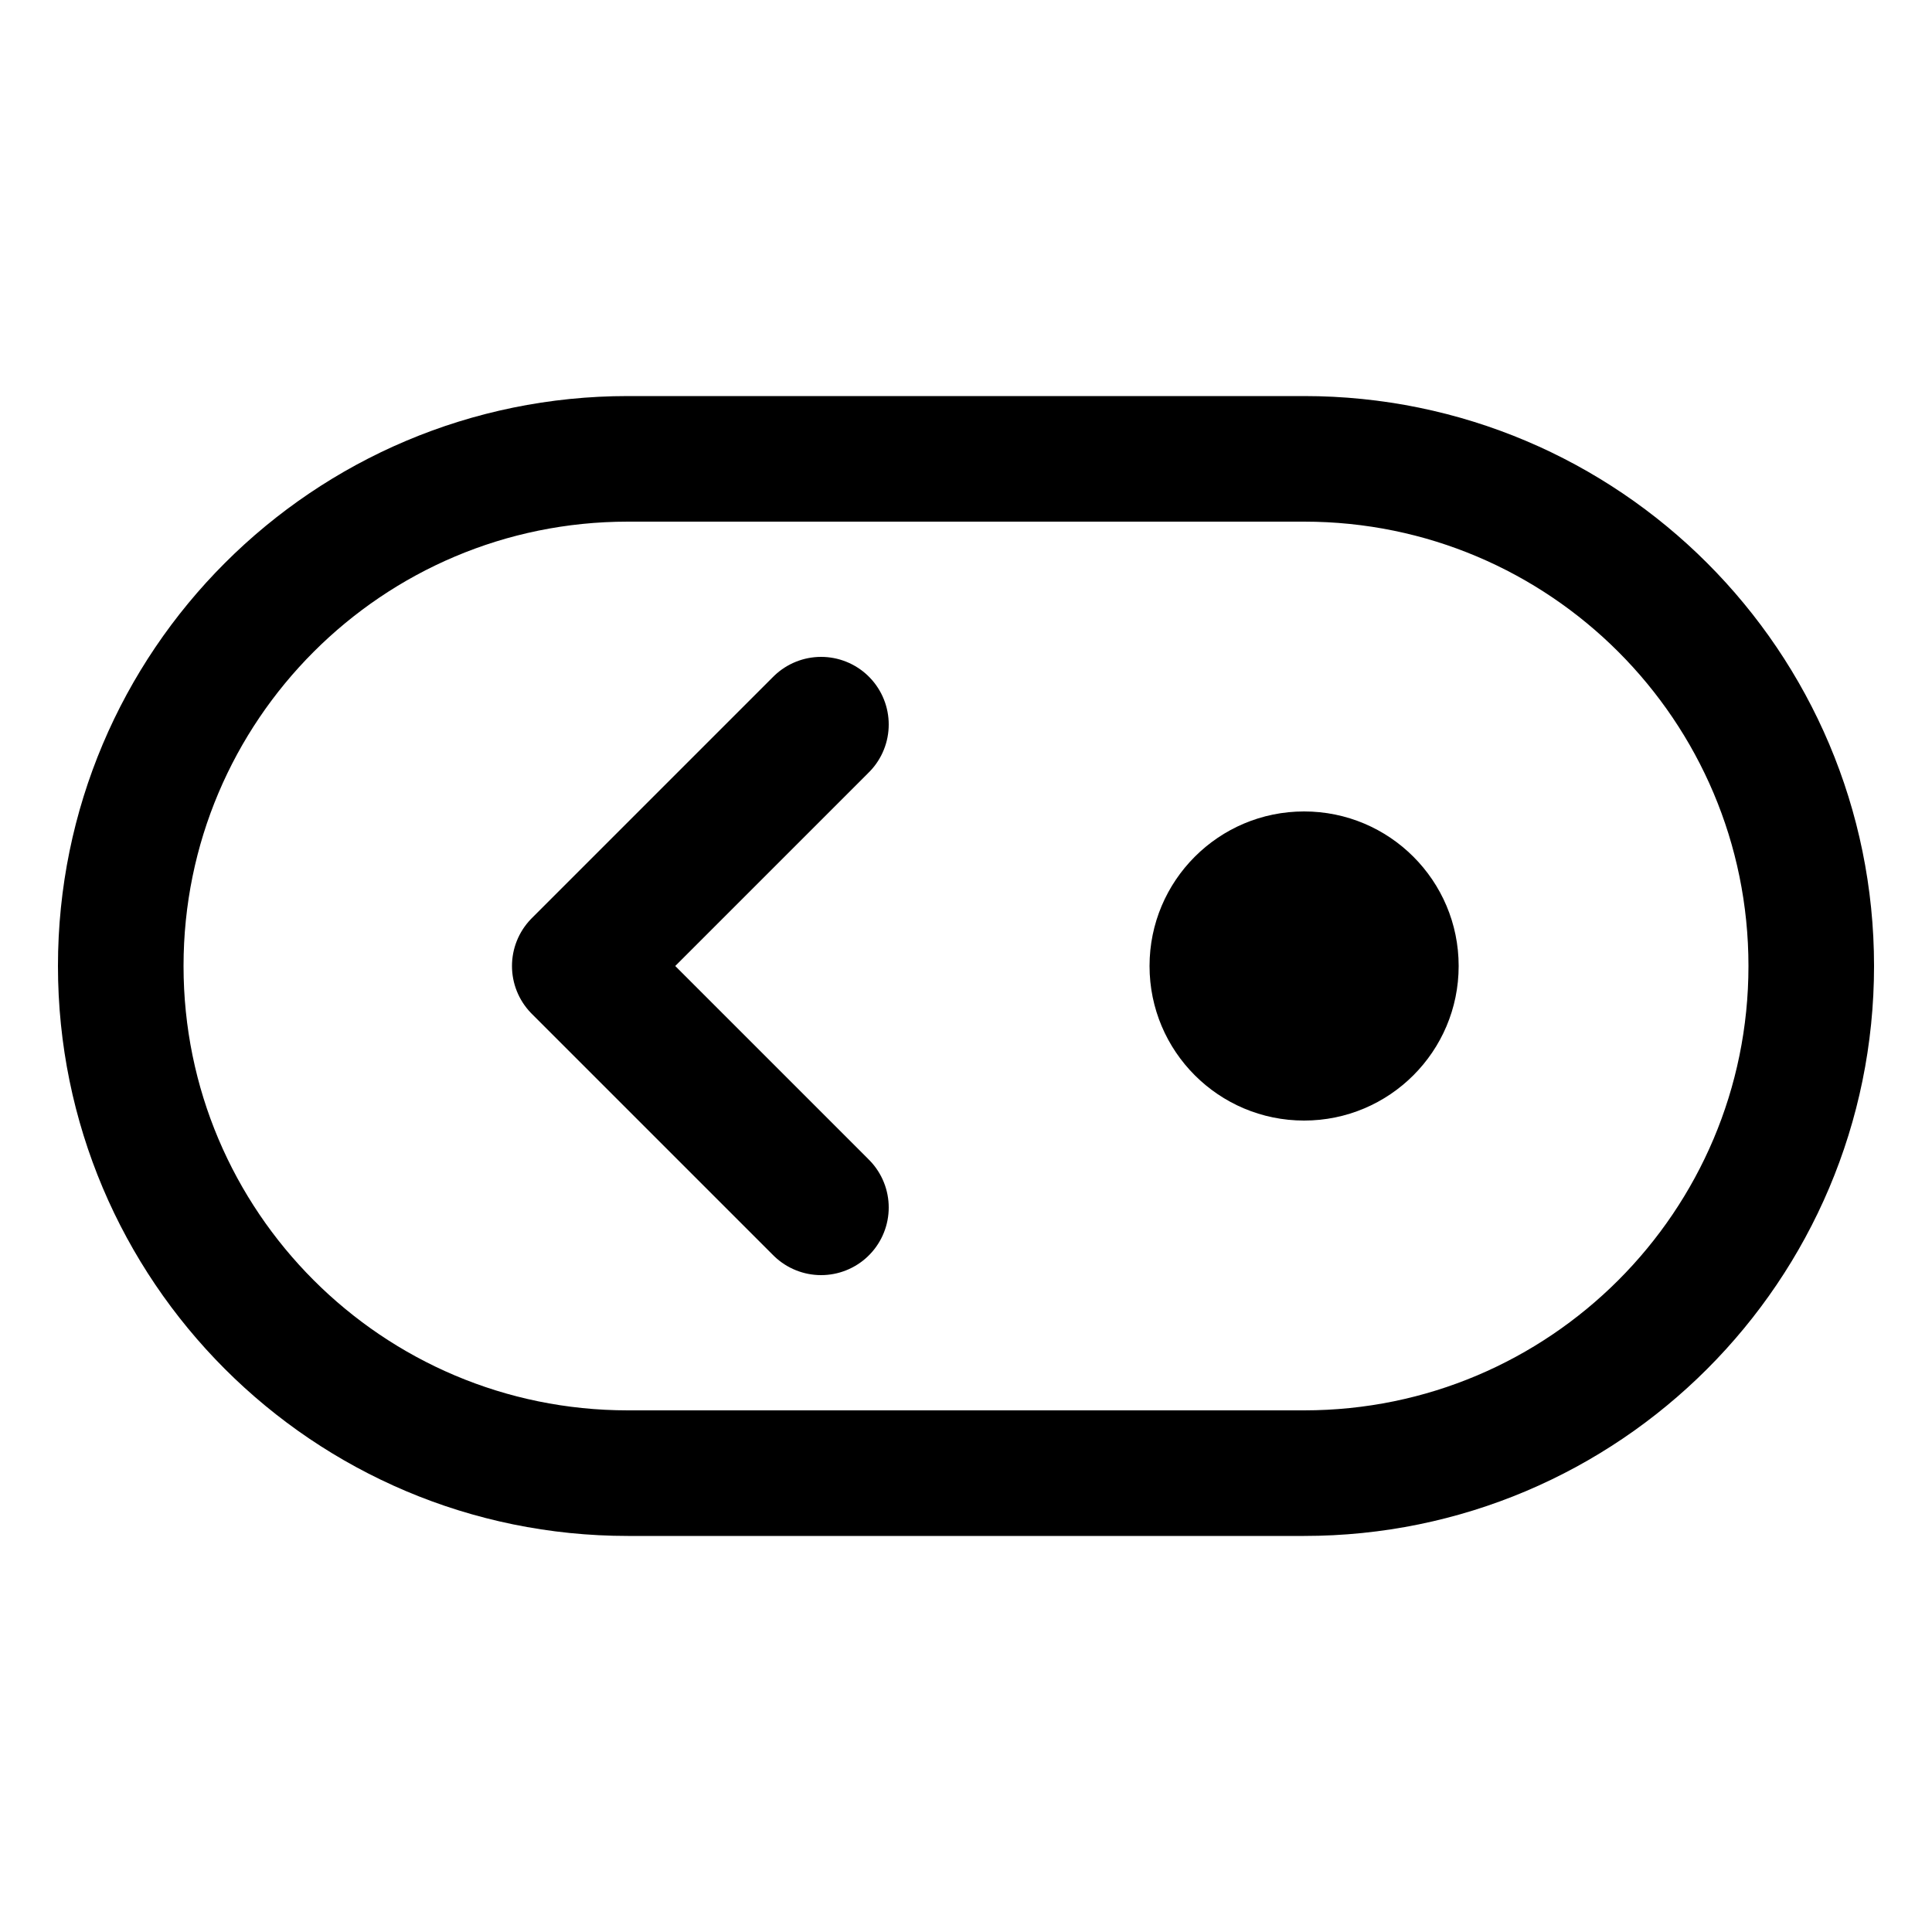
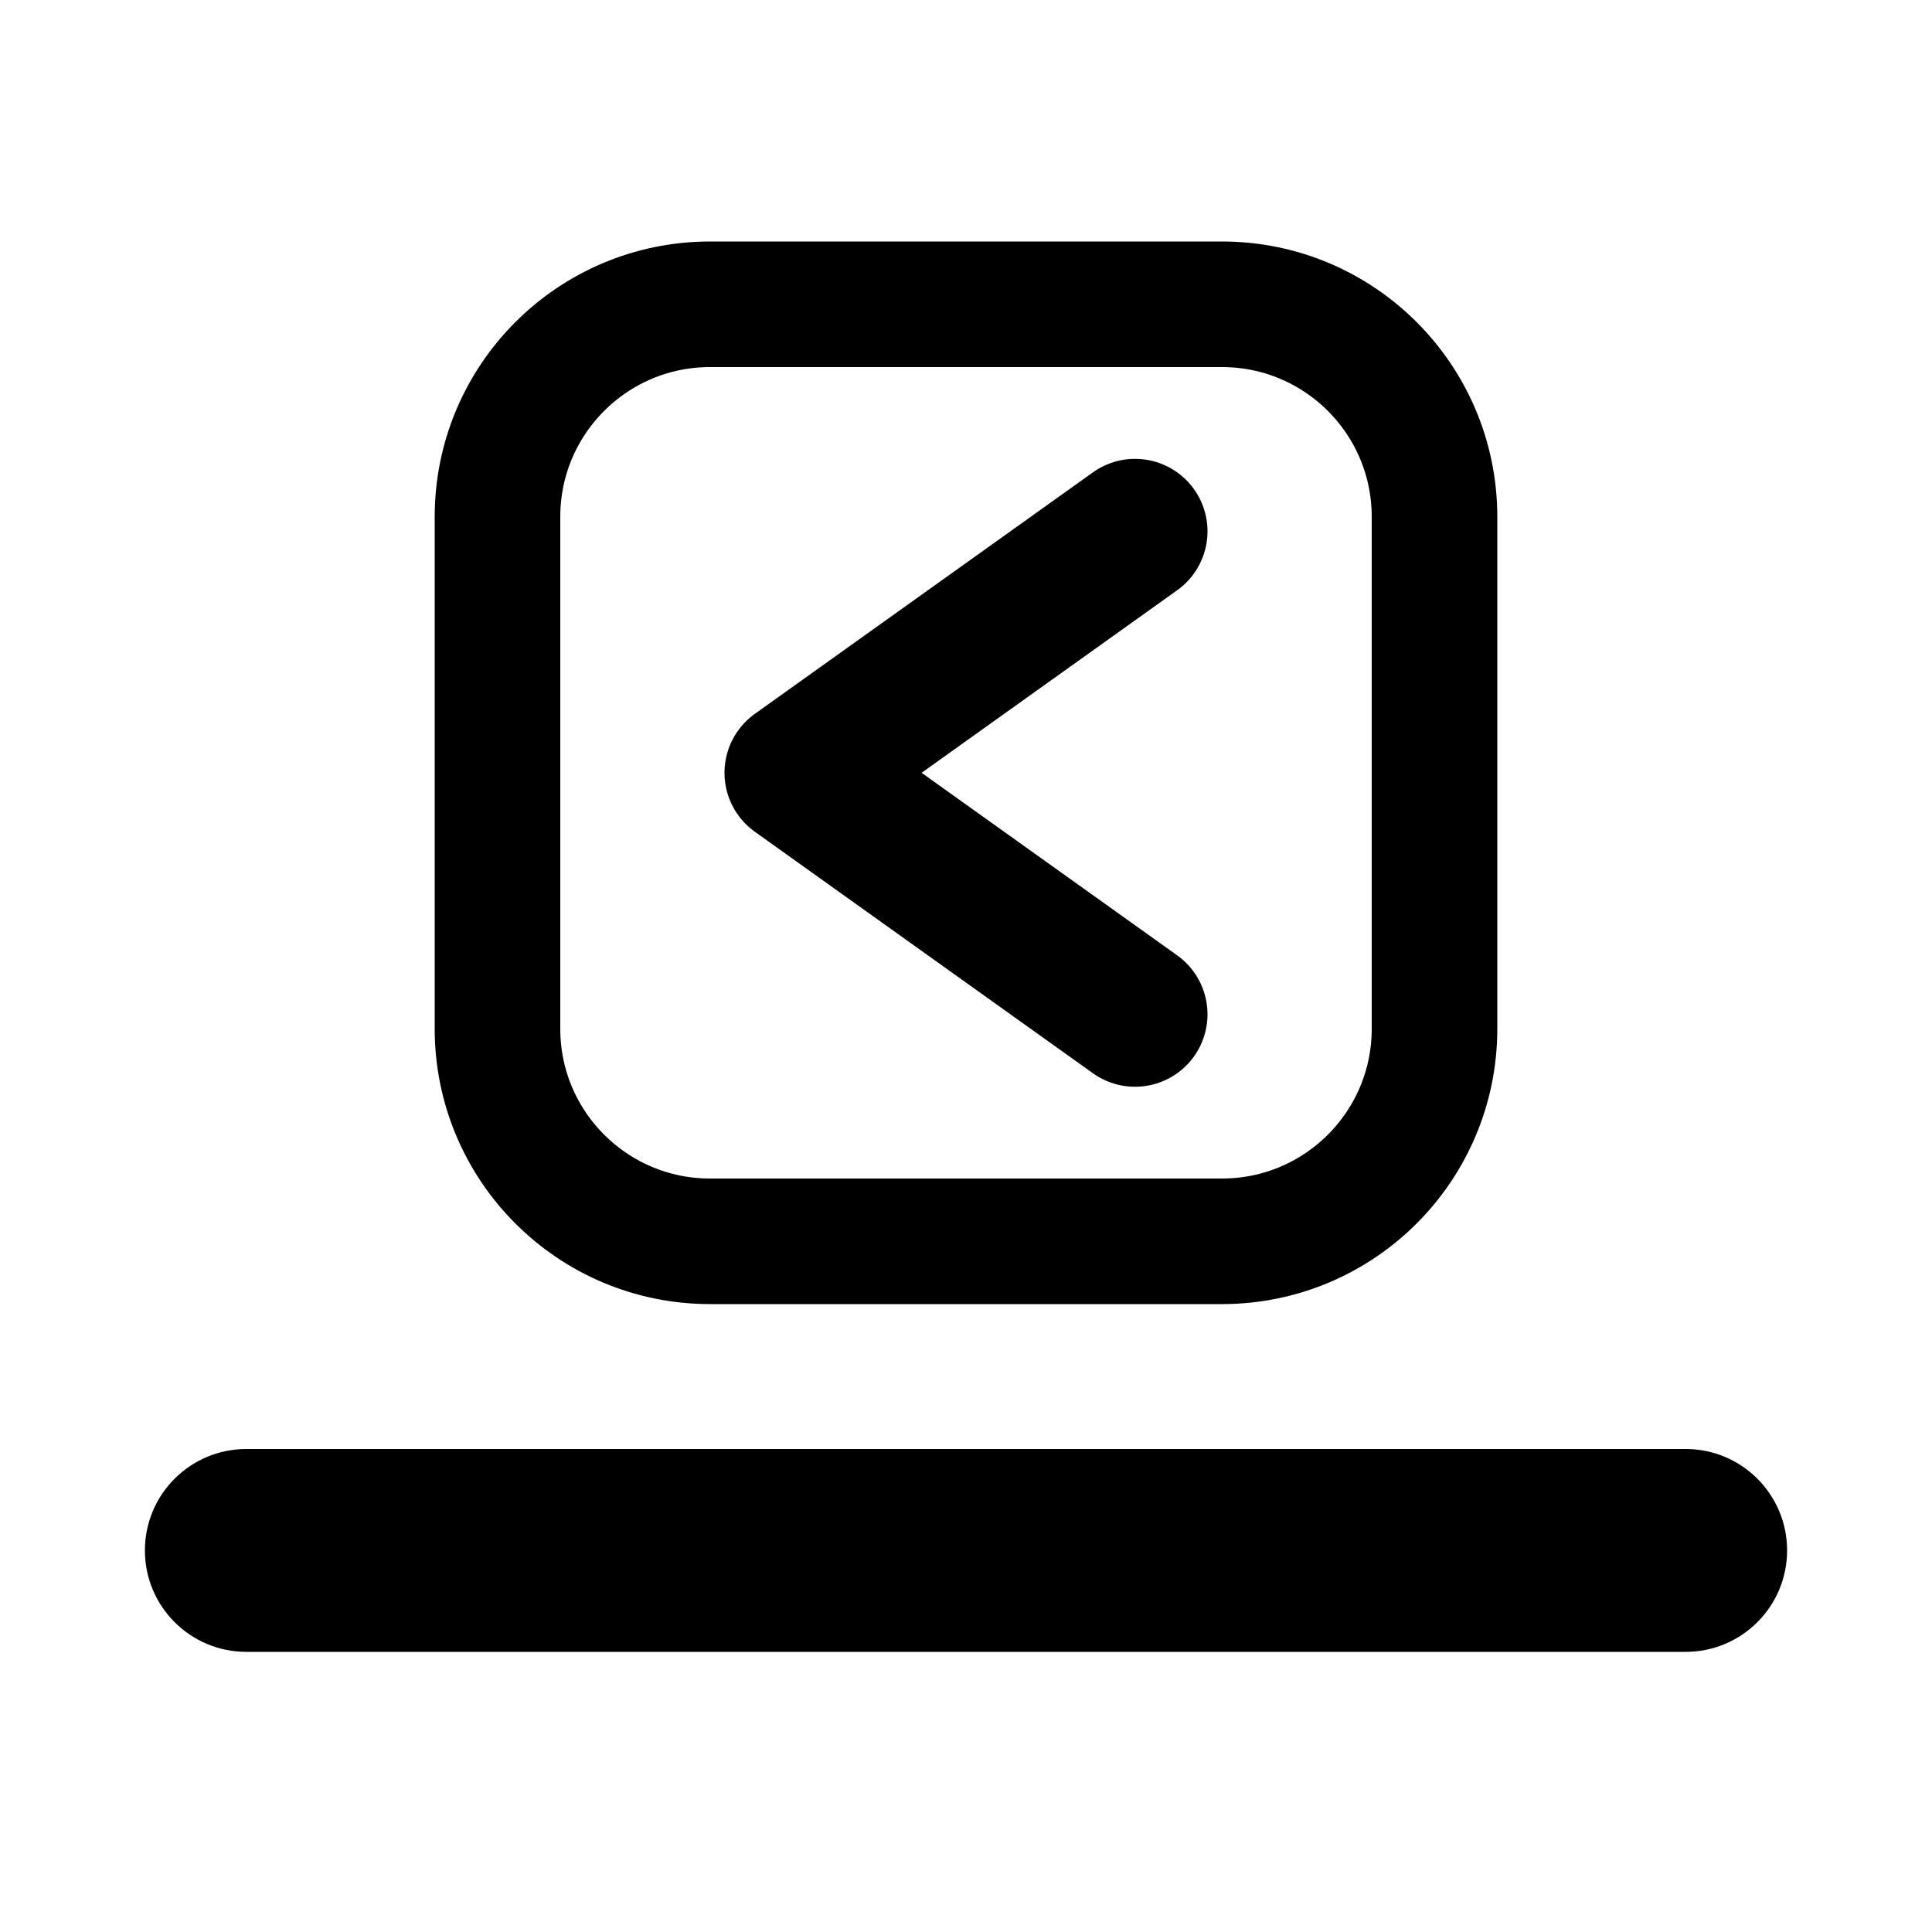
<svg xmlns="http://www.w3.org/2000/svg" viewBox="0 0 40 40" width="40" height="40">
-   <rect x="2.5" y="9.5" width="35" height="21" rx="10.5" fill="none" stroke="#000" stroke-width="2.6" />
-   <path d="M17 15 l-5 5 5 5" fill="none" stroke="#000" stroke-width="2.8" stroke-linecap="round" stroke-linejoin="round" />
-   <circle cx="27" cy="20" r="3.2" fill="#000" />
+   <rect x="10.3" y="6.3" width="19.4" height="19.4" rx="4.4" fill="none" stroke="#000" stroke-width="2.6" />
+   <path d="M23.5 11 L16.5 16 L23.5 21" fill="none" stroke="#000" stroke-width="3" stroke-linecap="round" stroke-linejoin="round" />
+   <rect x="3" y="30" width="34" height="4.2" rx="2.1" fill="#000" />
</svg>
